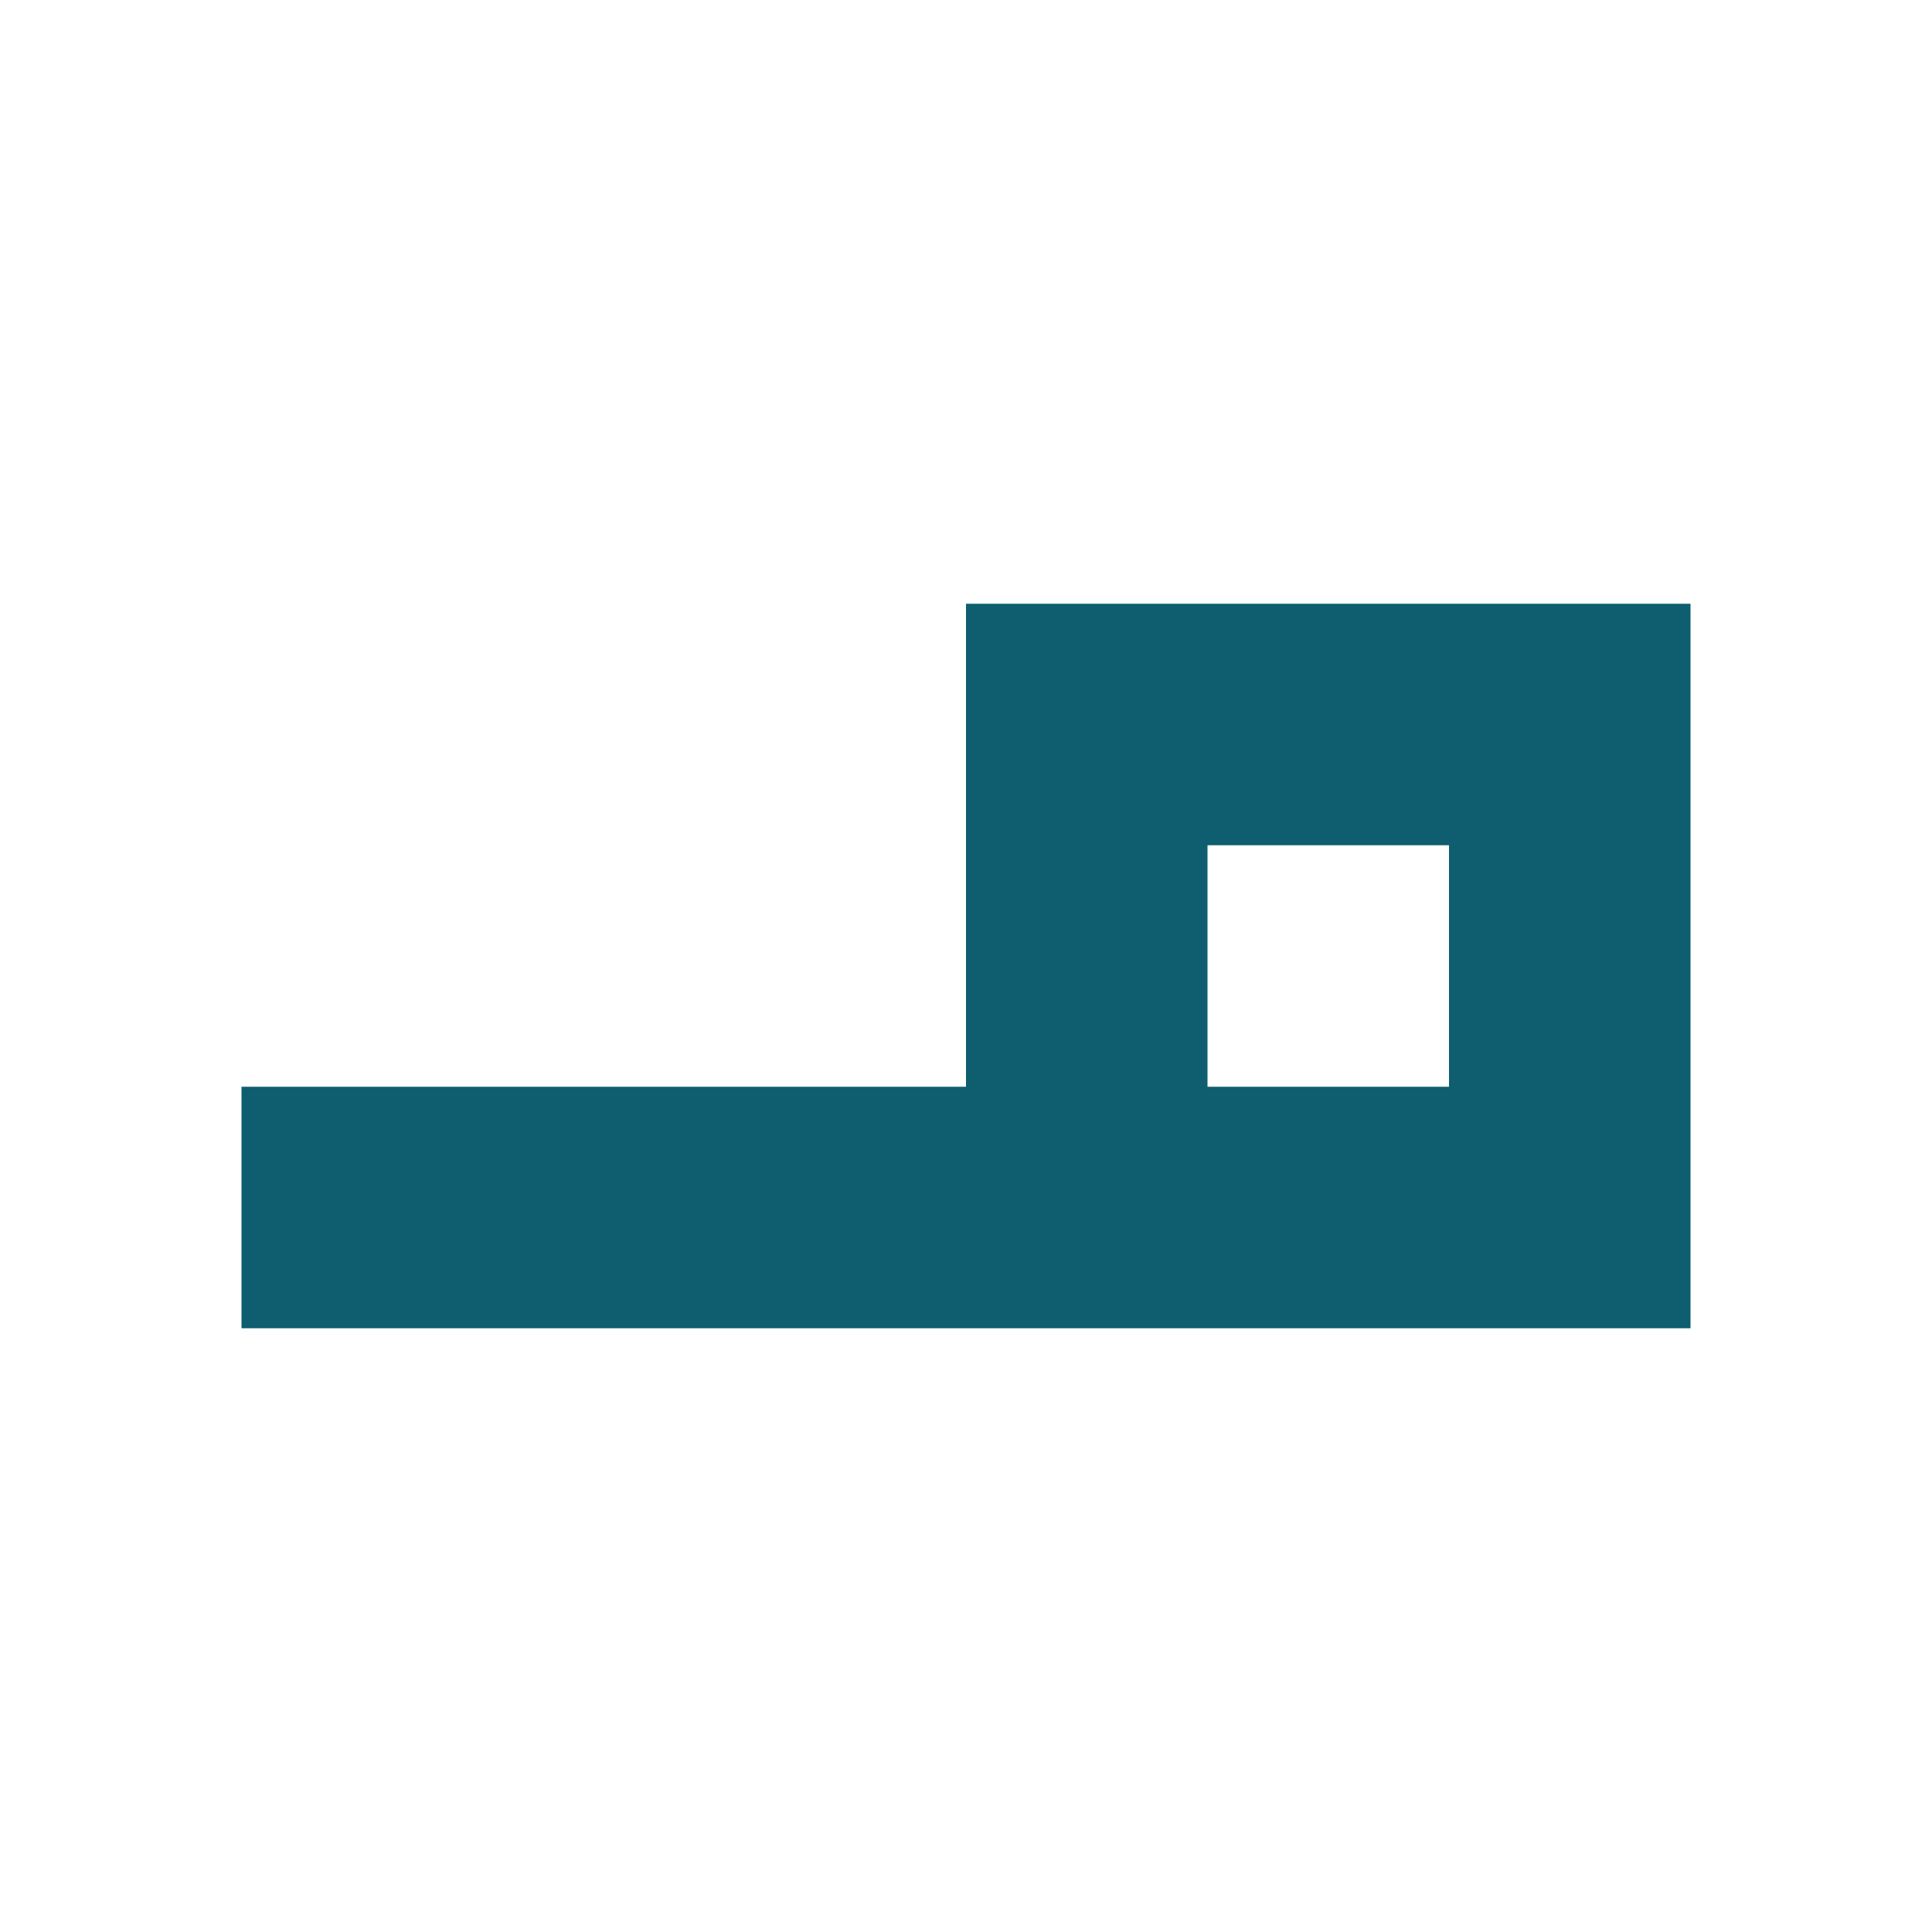
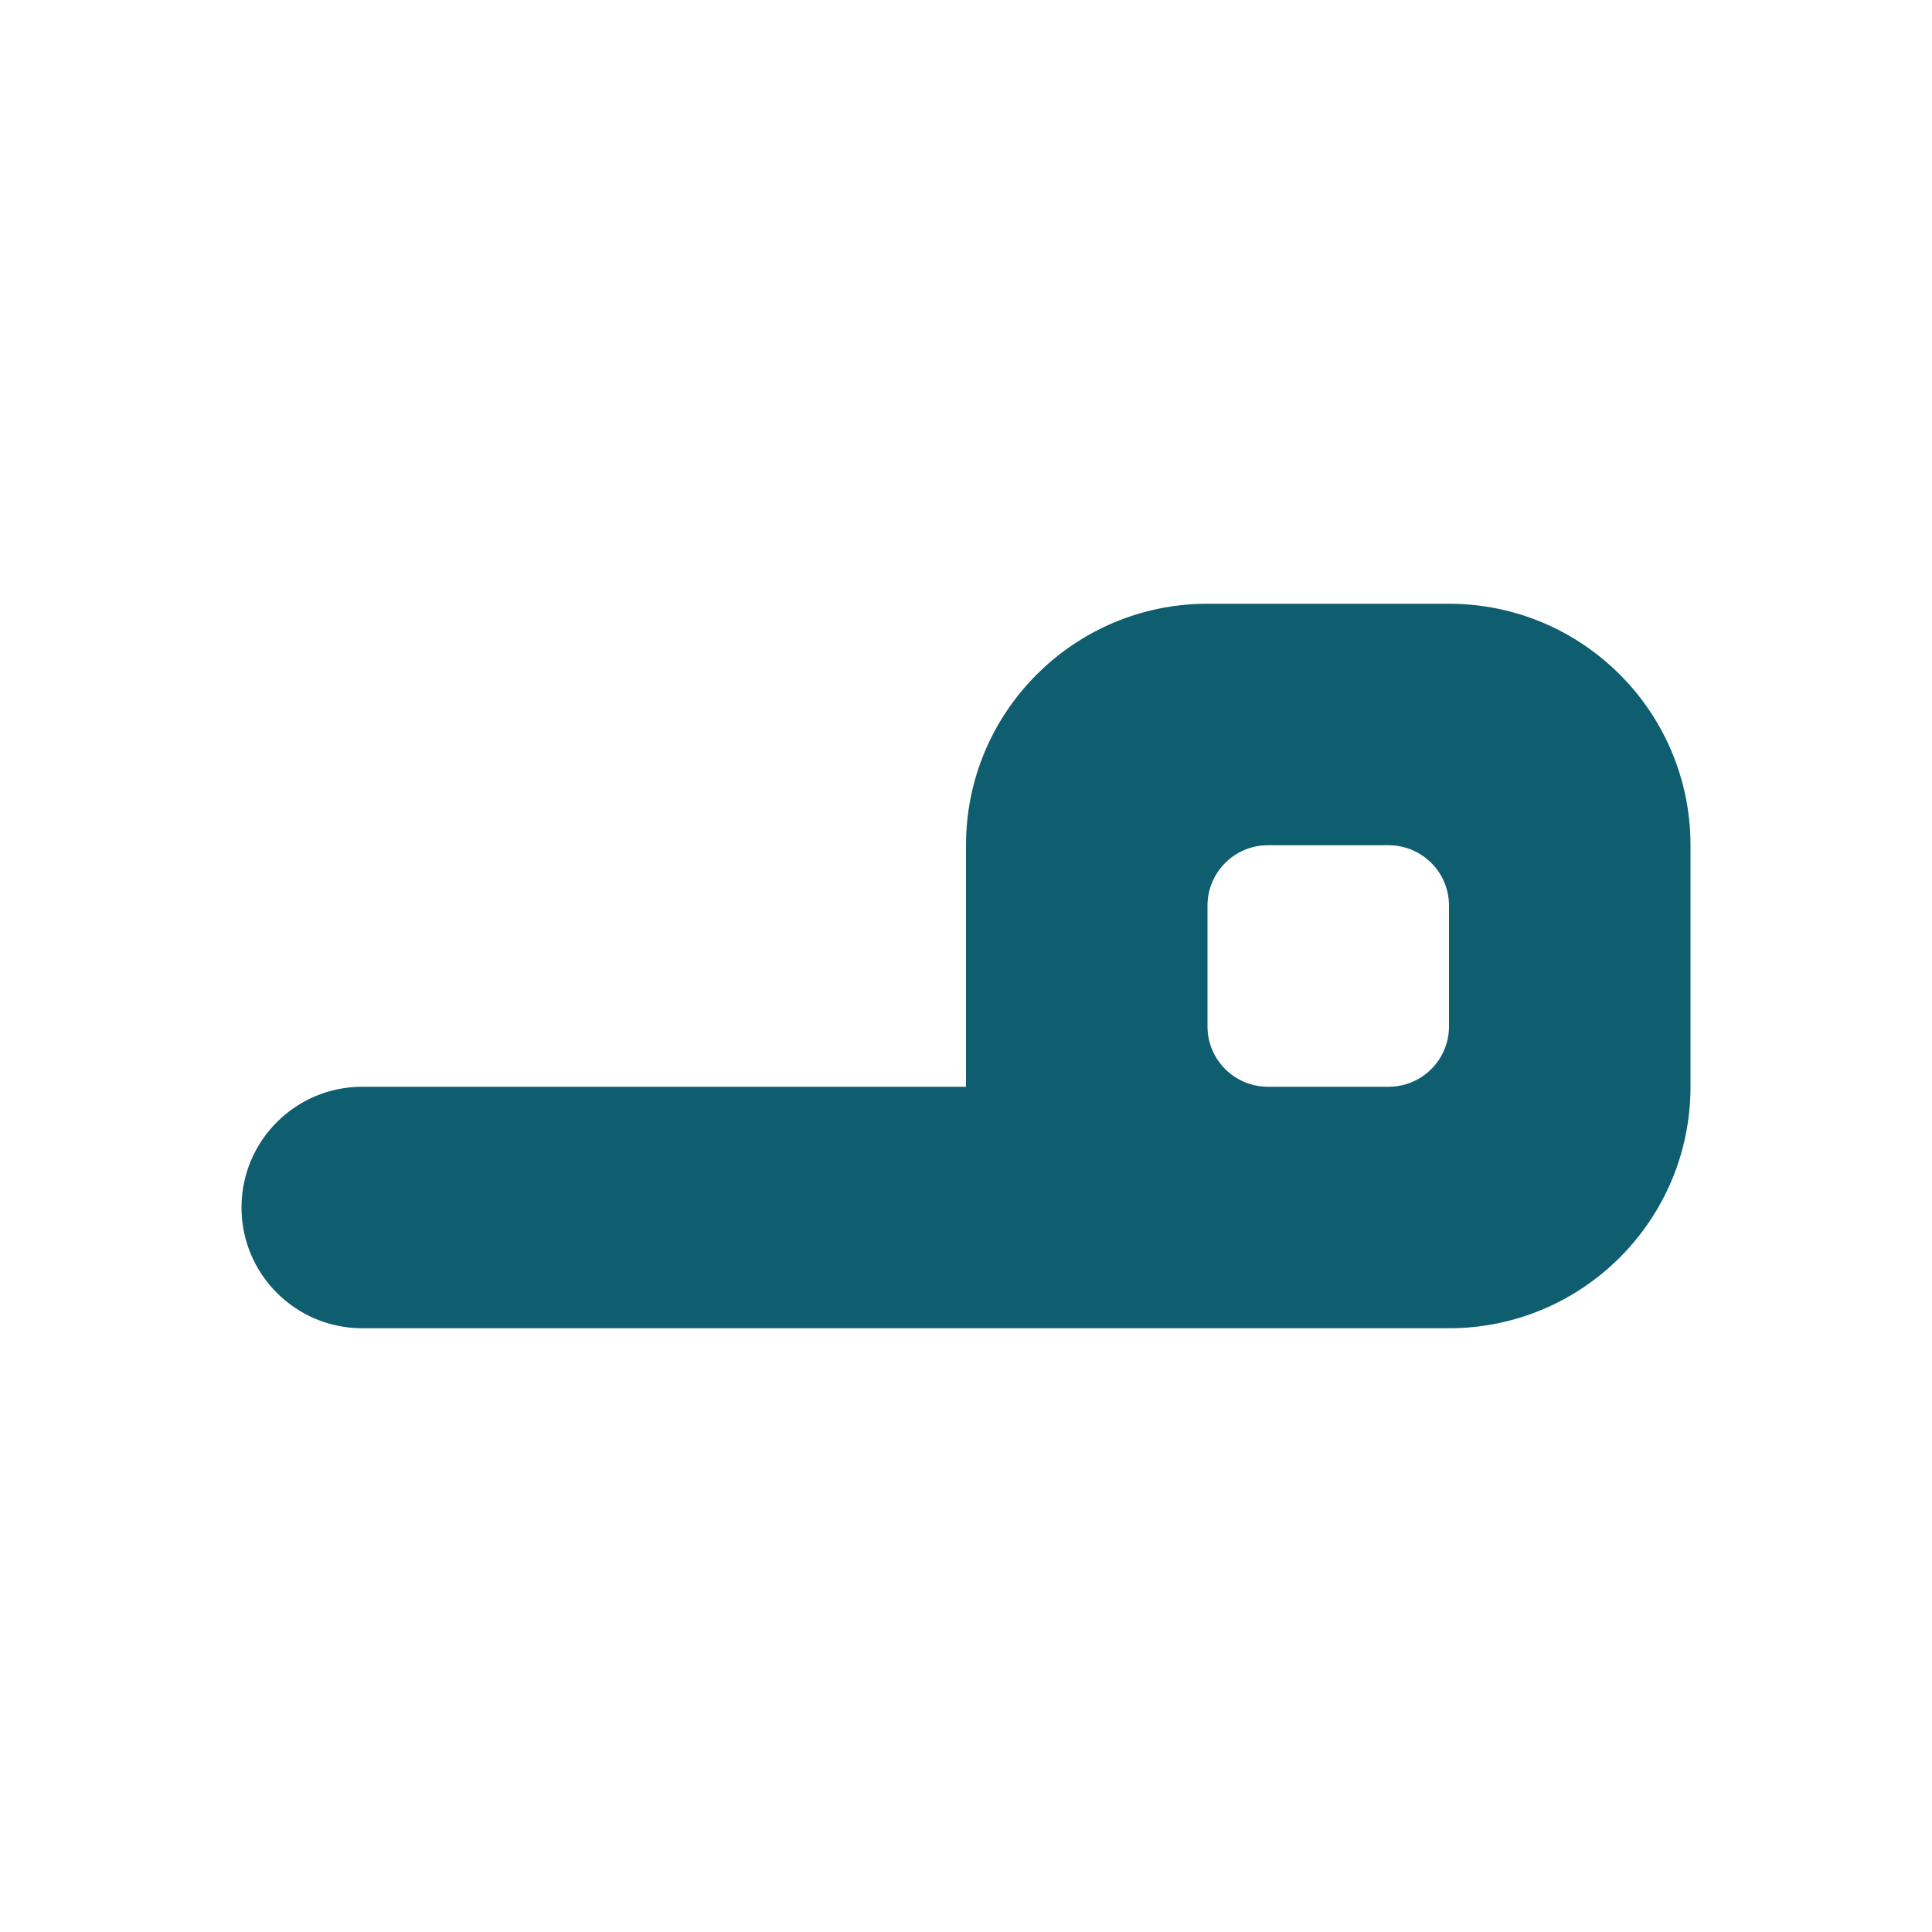
<svg xmlns="http://www.w3.org/2000/svg" viewBox="0 0 32 32">
  <style>path{fill:#0e5e6f}@media (prefers-color-scheme:dark){path{fill:#6cc3d1}}</style>
-   <path fill-rule="evenodd" d="M16 10H28V22H4V18H16ZM20 14V18H24V14Z" />
+   <path fill-rule="evenodd" d="M6 18H16V14A4 4 0 0 1 20 10H24A4 4 0 0 1 28 14V18A4 4 0 0 1 24 22H6A2 2 0 0 1 6 18ZM21 14H23A1 1 0 0 1 24 15V17A1 1 0 0 1 23 18H21A1 1 0 0 1 20 17V15A1 1 0 0 1 21 14Z" />
</svg>
